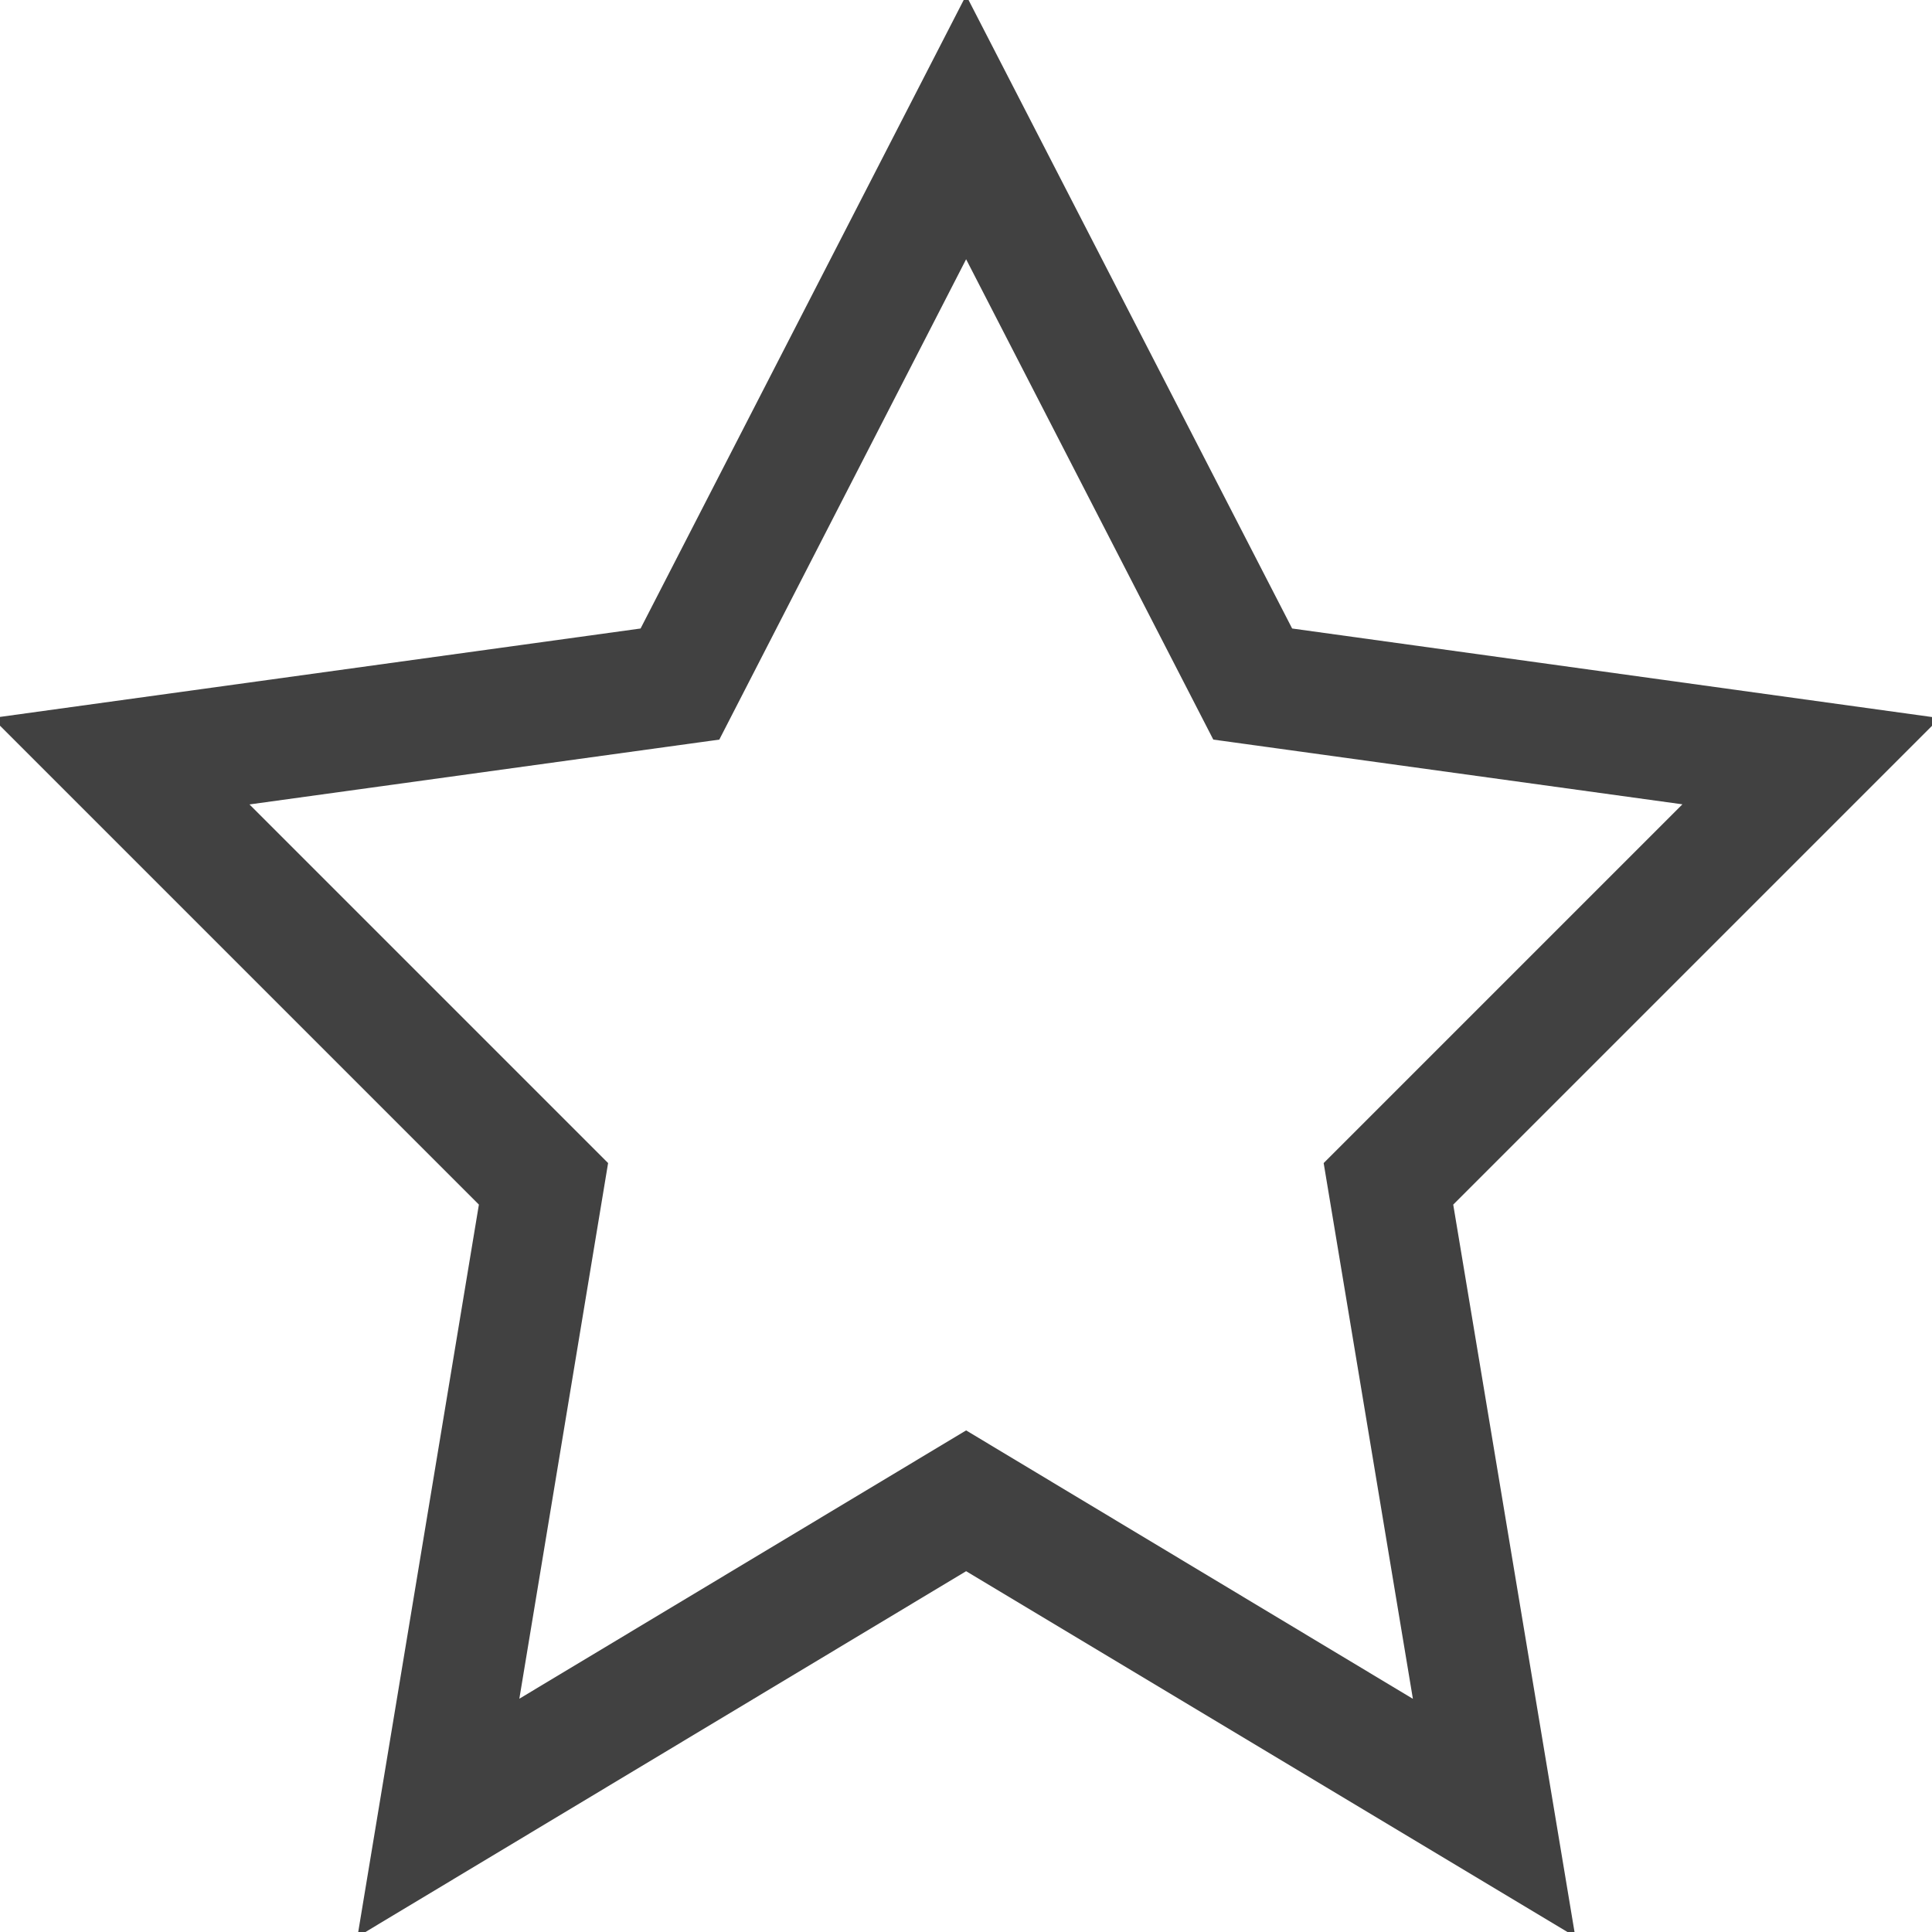
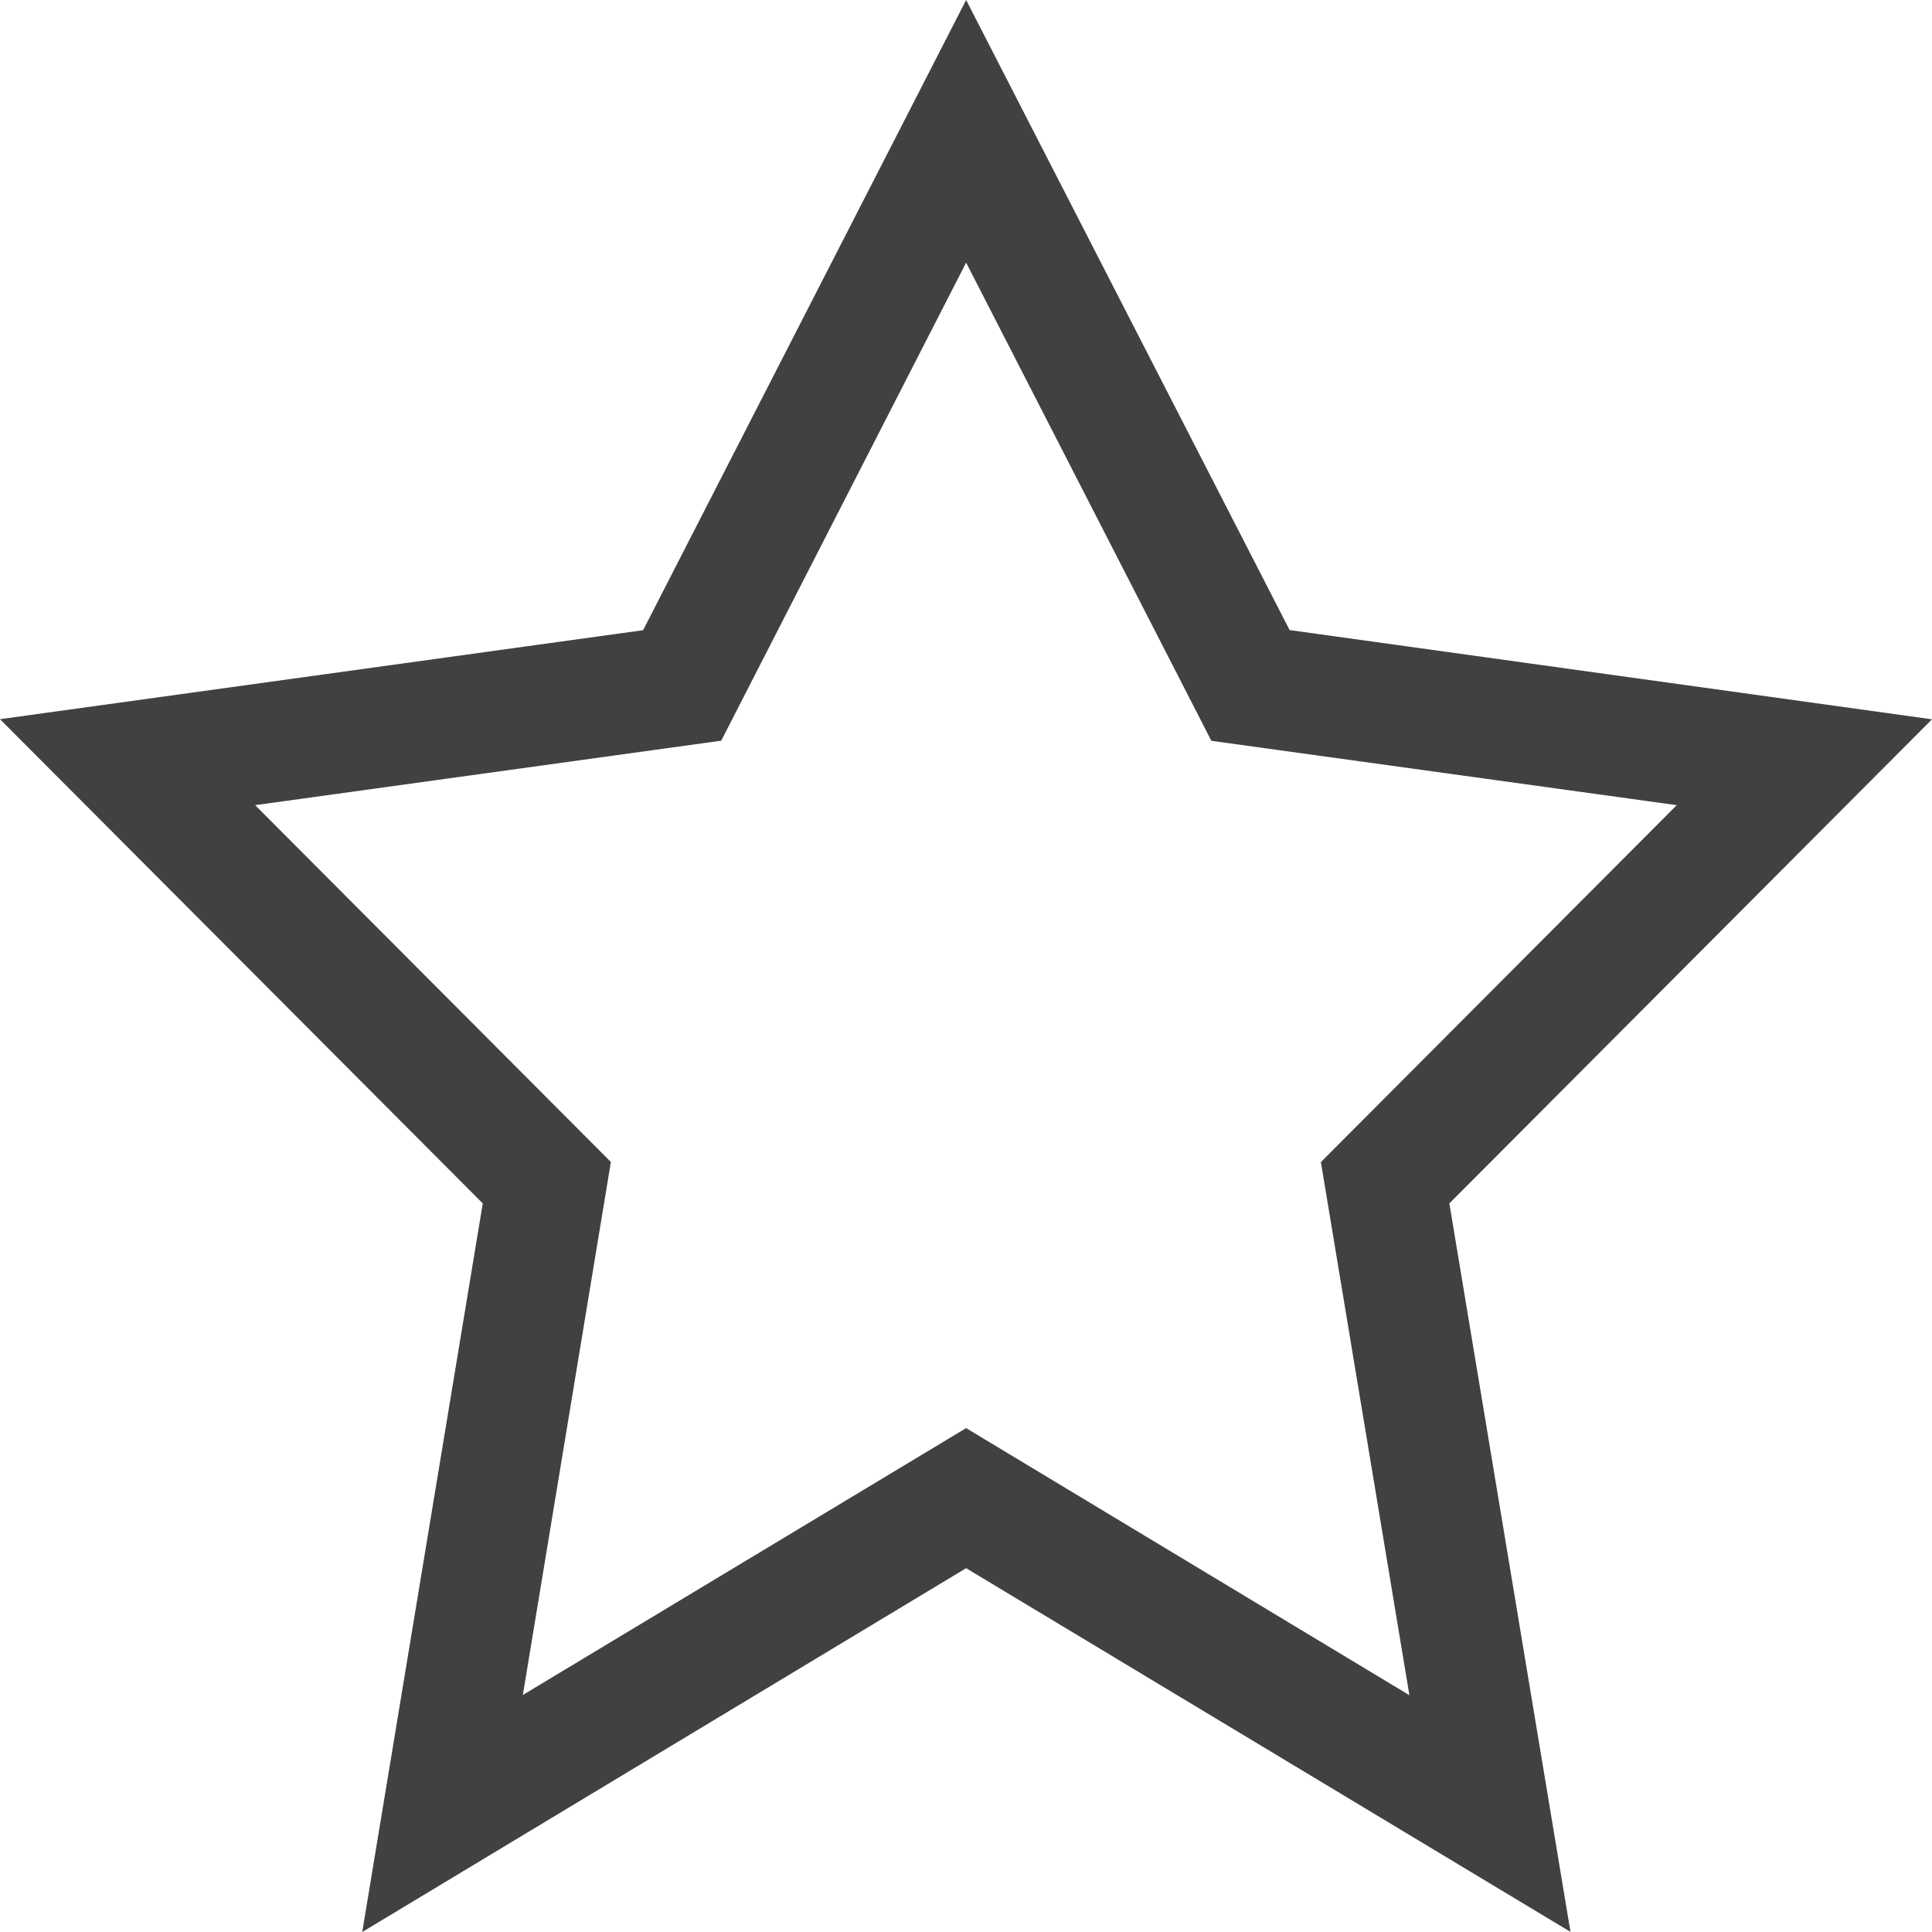
<svg xmlns="http://www.w3.org/2000/svg" viewBox="0 0 16 16">
-   <path fill="#414141" d="M2.96 16.04l1.006-6.064-4.03-4.03 5.369-.741 2.696-5.244 2.7 5.244 5.363.742-4.029 4.029 1.011 6.063-5.045-3.027zm5.041-4.194l3.7 2.223-.739-4.437 2.971-2.971-3.885-.536-2.047-3.978-2.044 3.978-3.891.537 2.97 2.97-.735 4.436z" />
+   <path fill="#414141" d="M3 16l.998-6.034L0 5.956l5.326-.737L8.001 0l2.679 5.218L16 5.957l-3.997 4.009 1.003 6.033-5.005-3.012zm5.001-4.173l3.671 2.212-.733-4.415 2.947-2.956-3.854-.533L8.001 2.175 5.973 6.134l-3.86.534 2.946 2.955-.729 4.414z" />
</svg>
